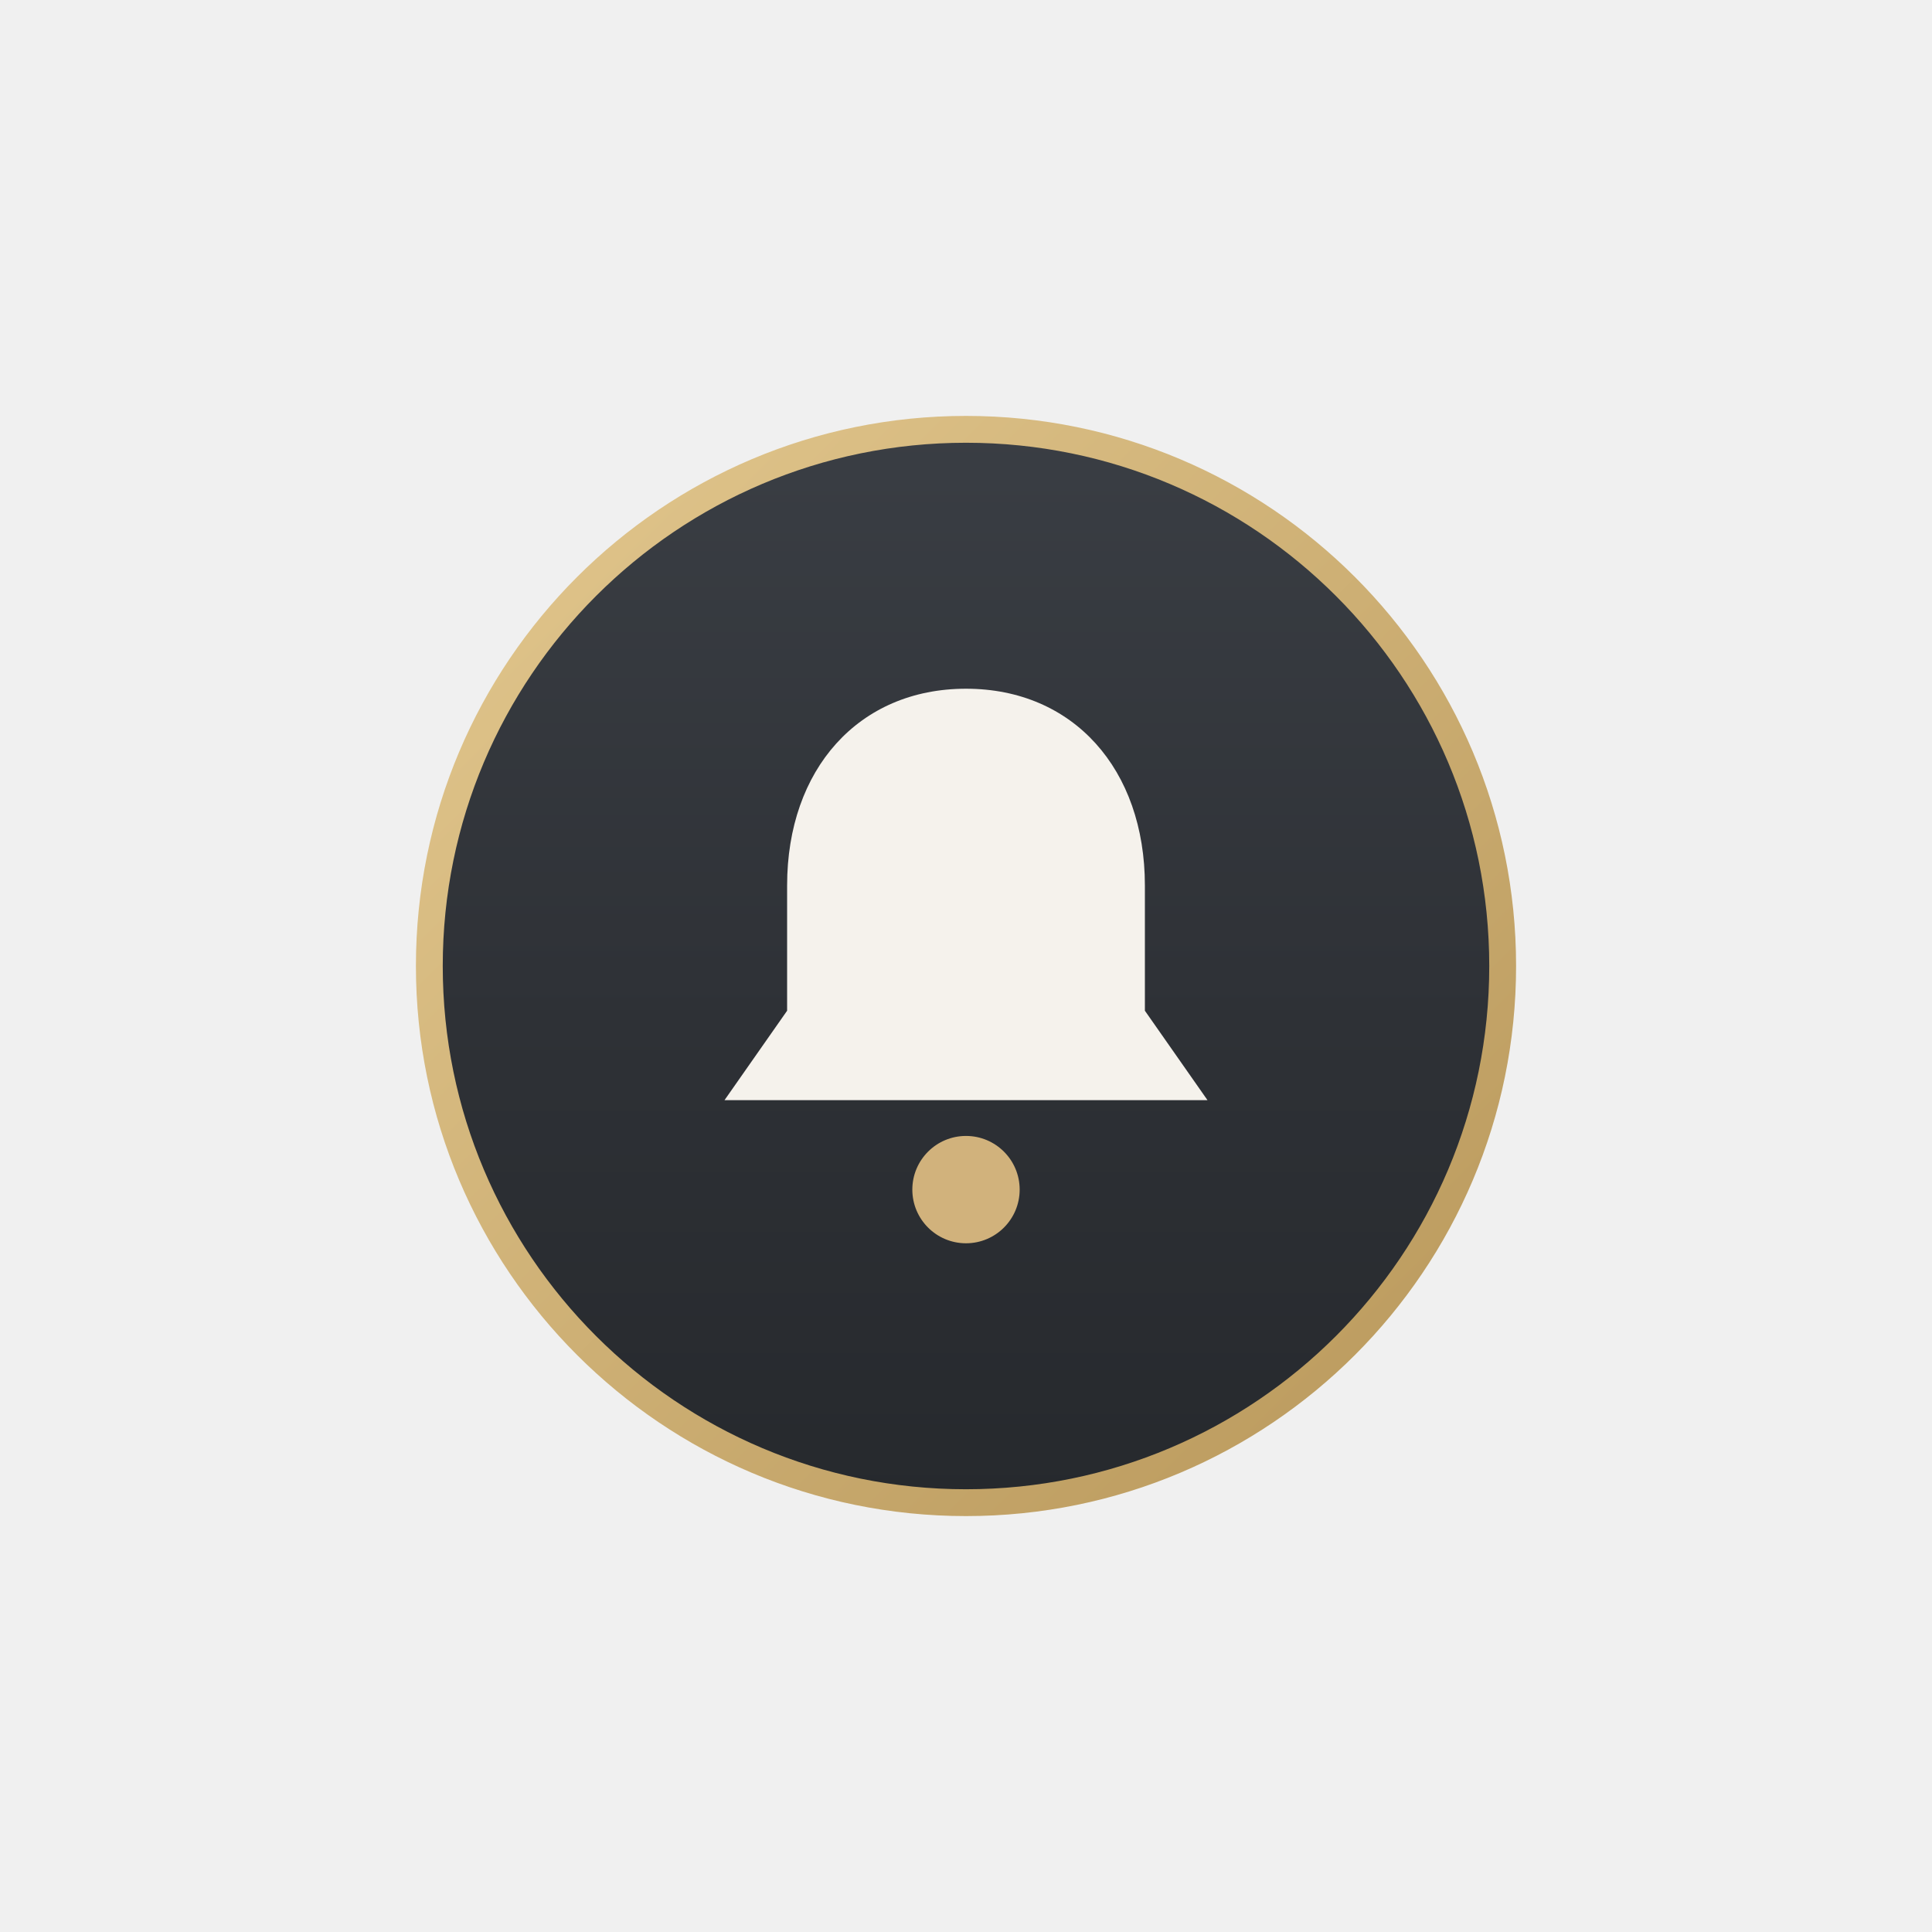
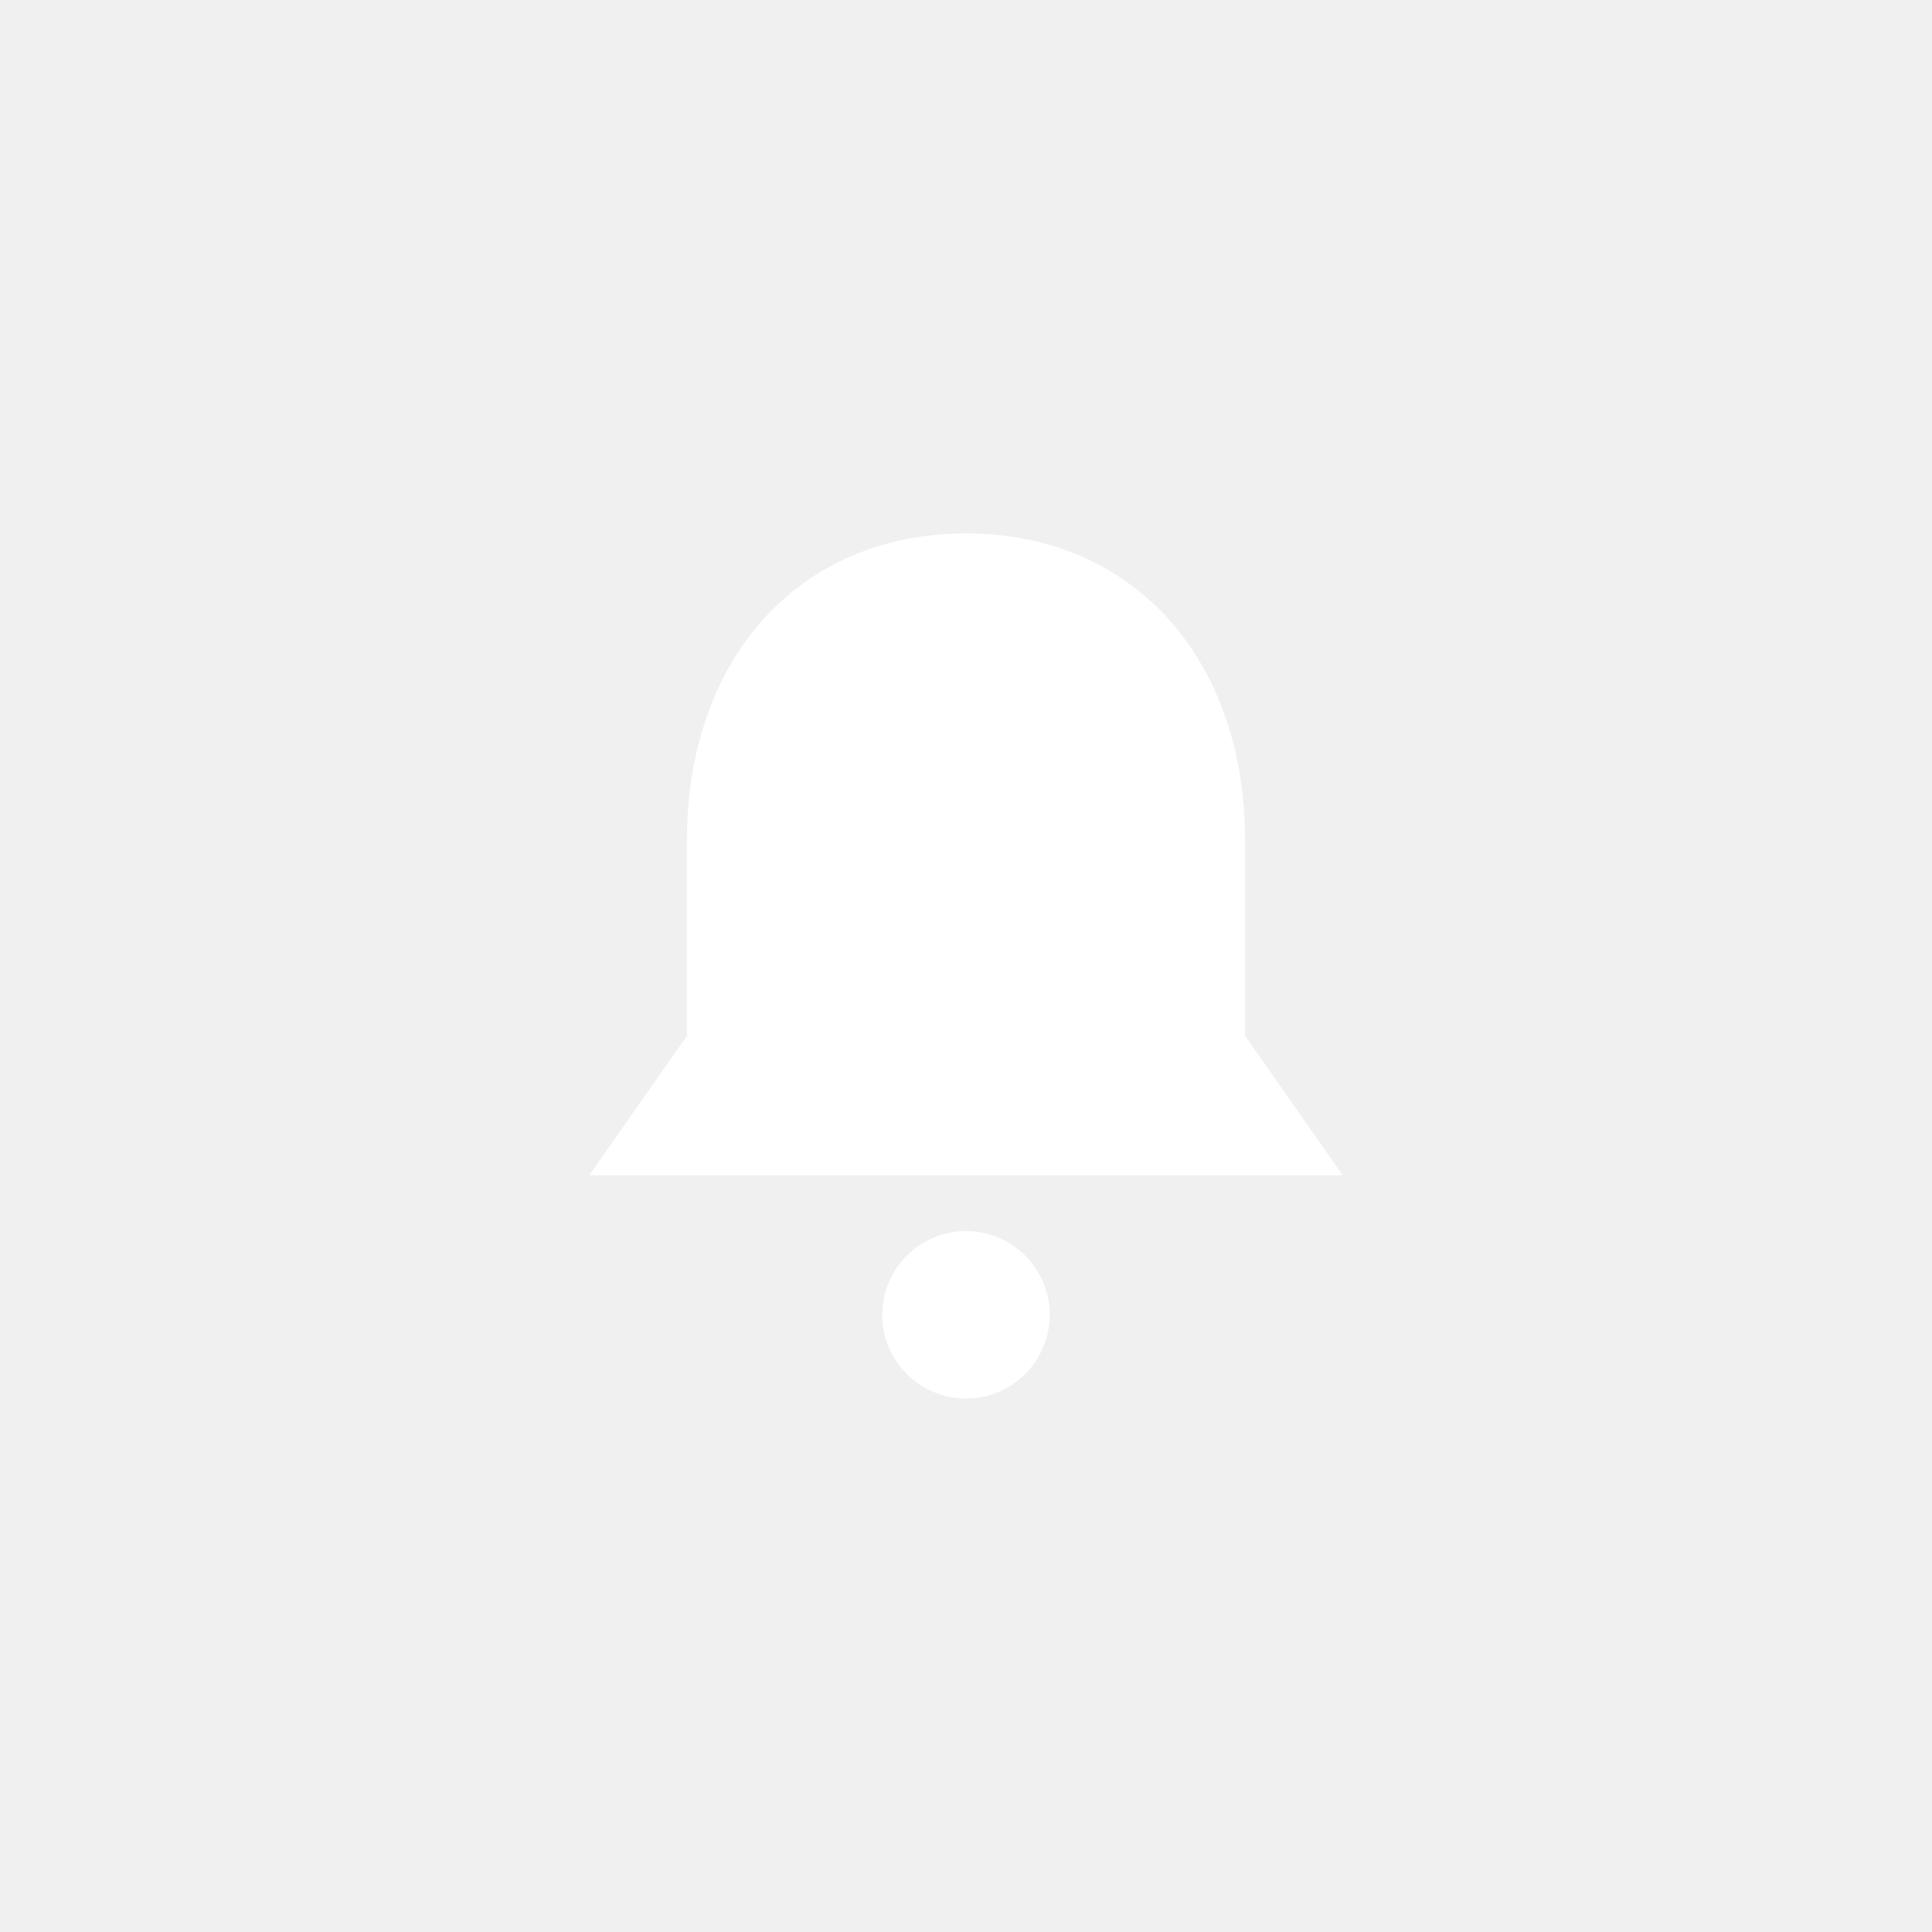
<svg xmlns="http://www.w3.org/2000/svg" width="108" height="108" viewBox="0 0 108 108">
-   <defs>
-     <linearGradient id="metal" x1="0" y1="0" x2="0" y2="1">
-       <stop offset="0" stop-color="#3A3E44" />
-       <stop offset="0.55" stop-color="#2E3136" />
-       <stop offset="1" stop-color="#26292D" />
-     </linearGradient>
-     <linearGradient id="rim" x1="0" y1="0" x2="1" y2="1">
-       <stop offset="0" stop-color="#E3C88F" />
-       <stop offset="1" stop-color="#B8975A" />
-     </linearGradient>
-   </defs>
-   <circle cx="54" cy="54" r="30" fill="url(#metal)" stroke="url(#rim)" stroke-width="1.5" />
-   <g transform="translate(54 54) scale(0.5) translate(-35 -37)">
-     <path d="M35 6c-12 0-20 9-20 22v14l-7 10h54l-7-10V28C55 15 47 6 35 6z" fill="#F5F2EC" />
-     <circle cx="35" cy="62" r="6" fill="#D1B27C" />
+   <g transform="translate(54 54) scale(0.78) translate(-35 -37)" fill="#FFFFFF">
+     <path d="M35 6c-12 0-20 9-20 22v14l-7 10h54l-7-10V28C55 15 47 6 35 6z" />
+     <circle cx="35" cy="62" r="6" />
  </g>
</svg>
